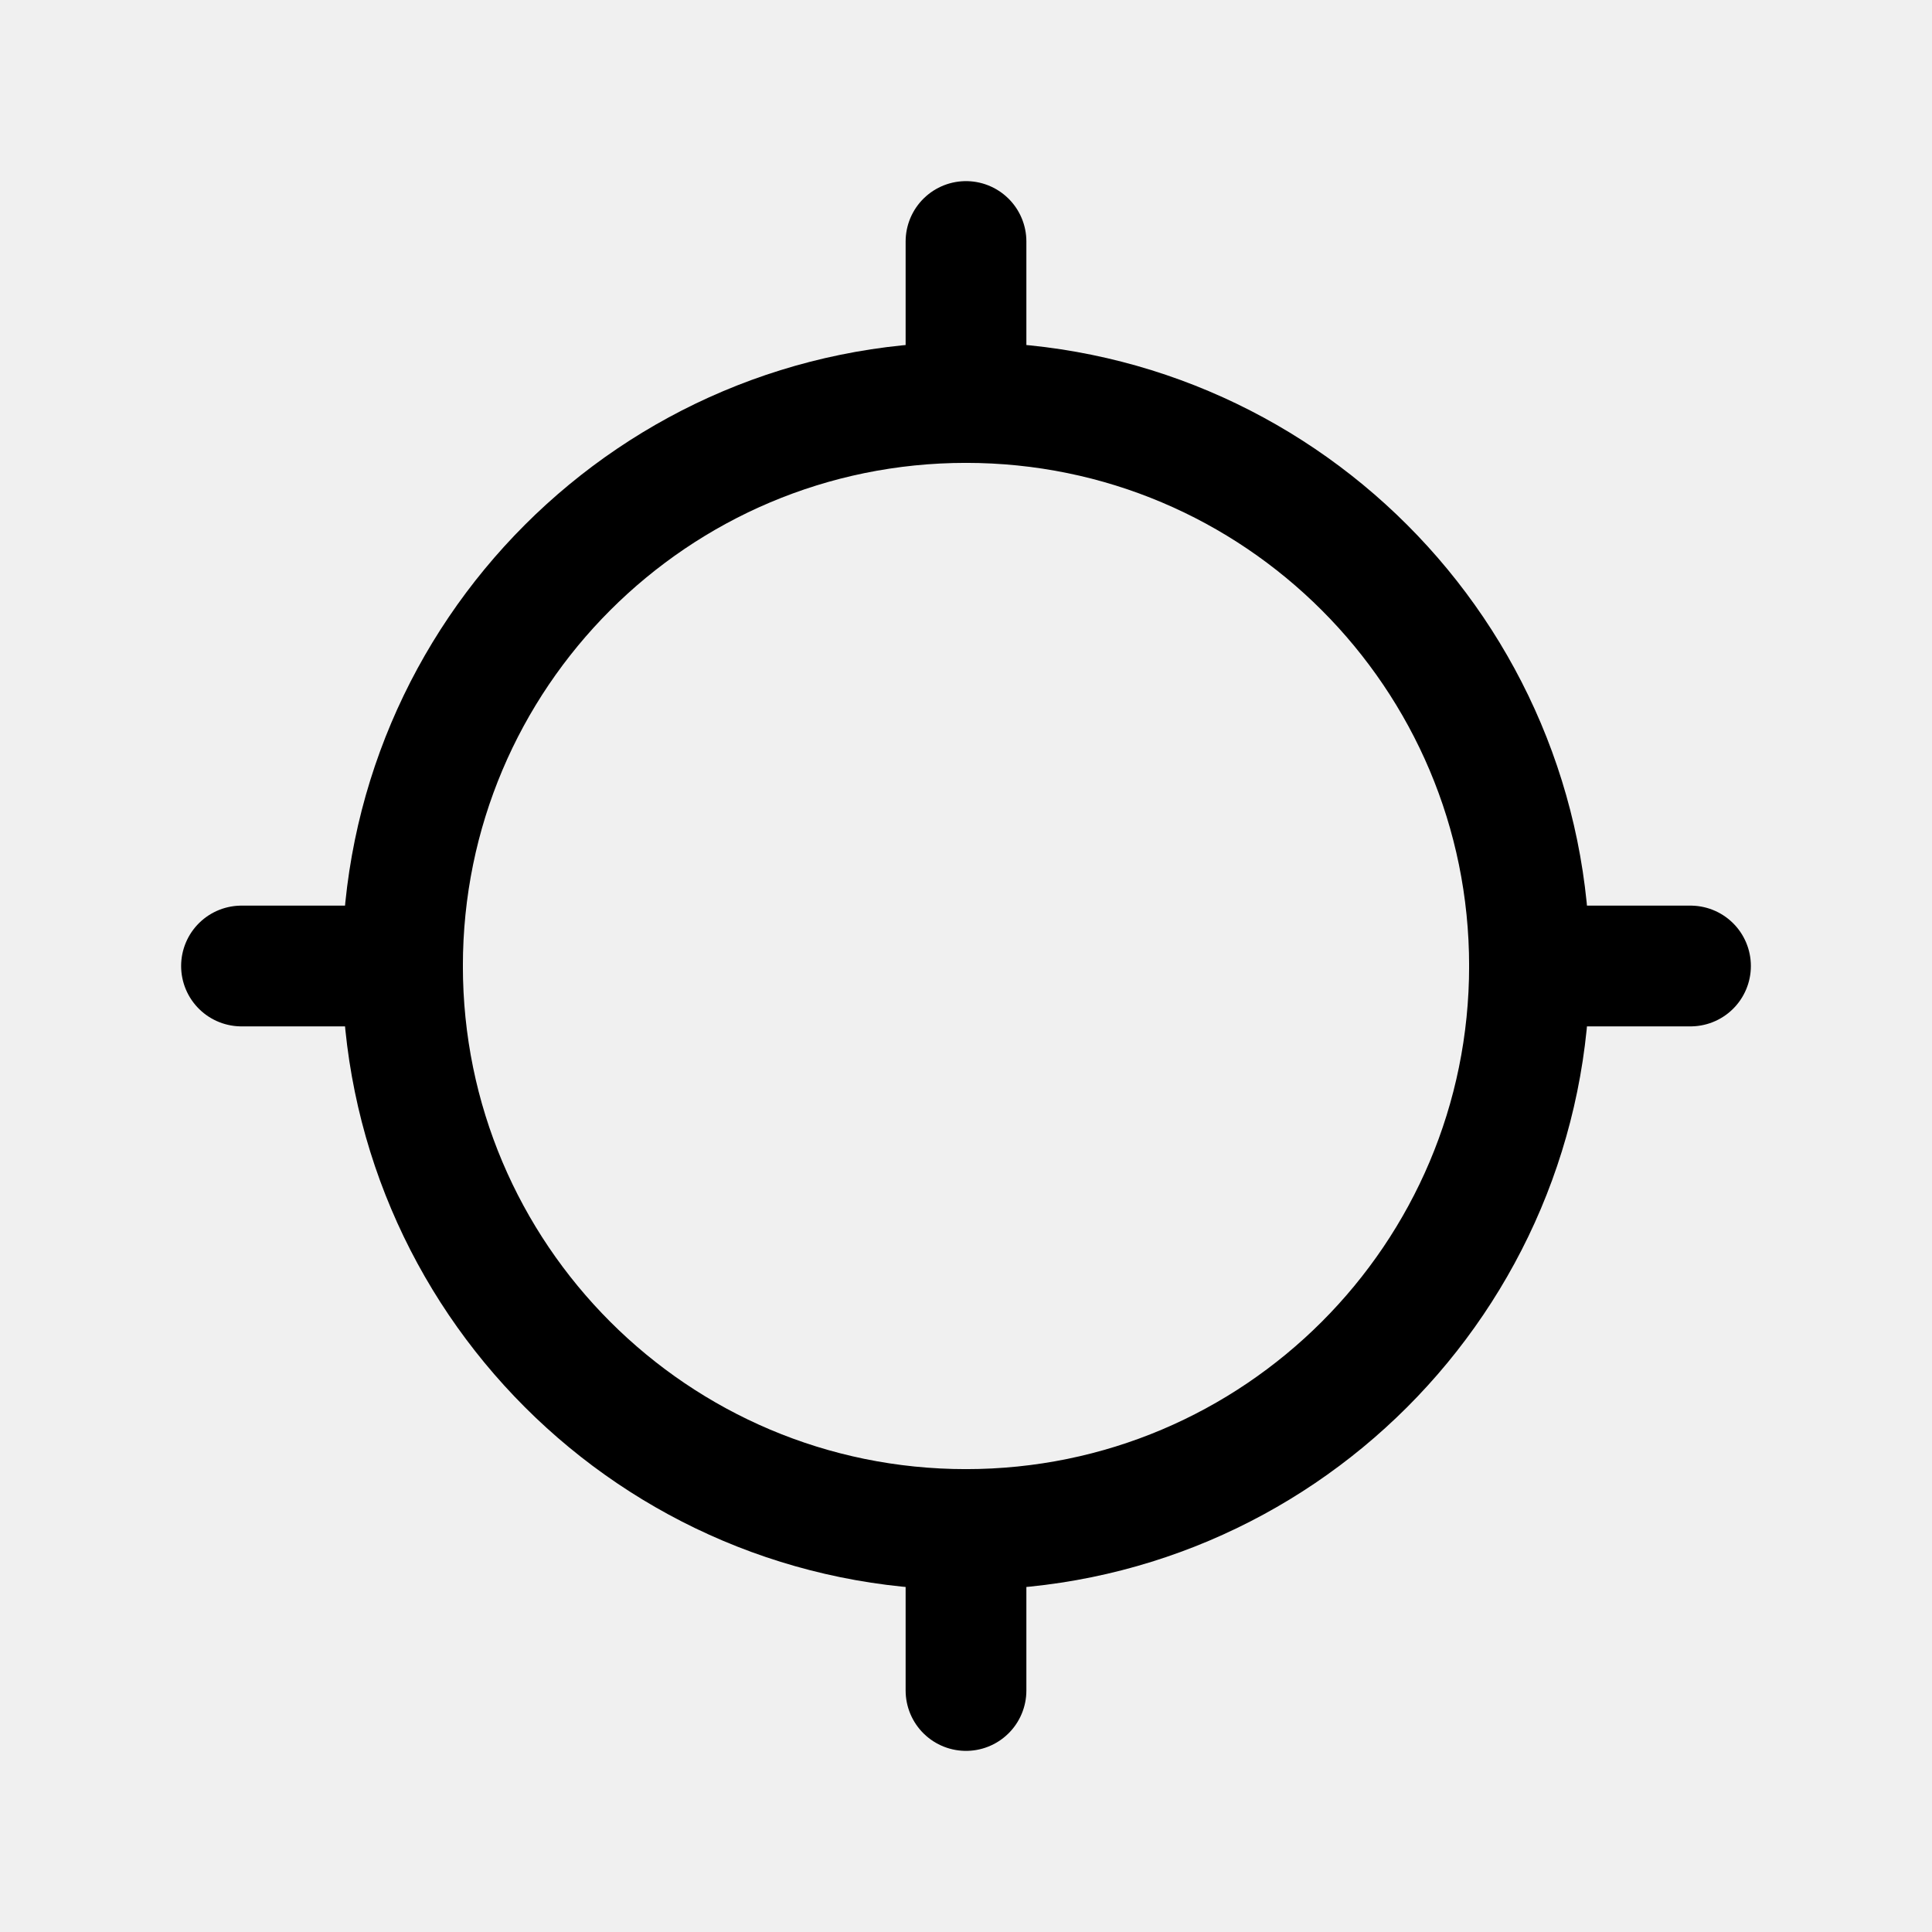
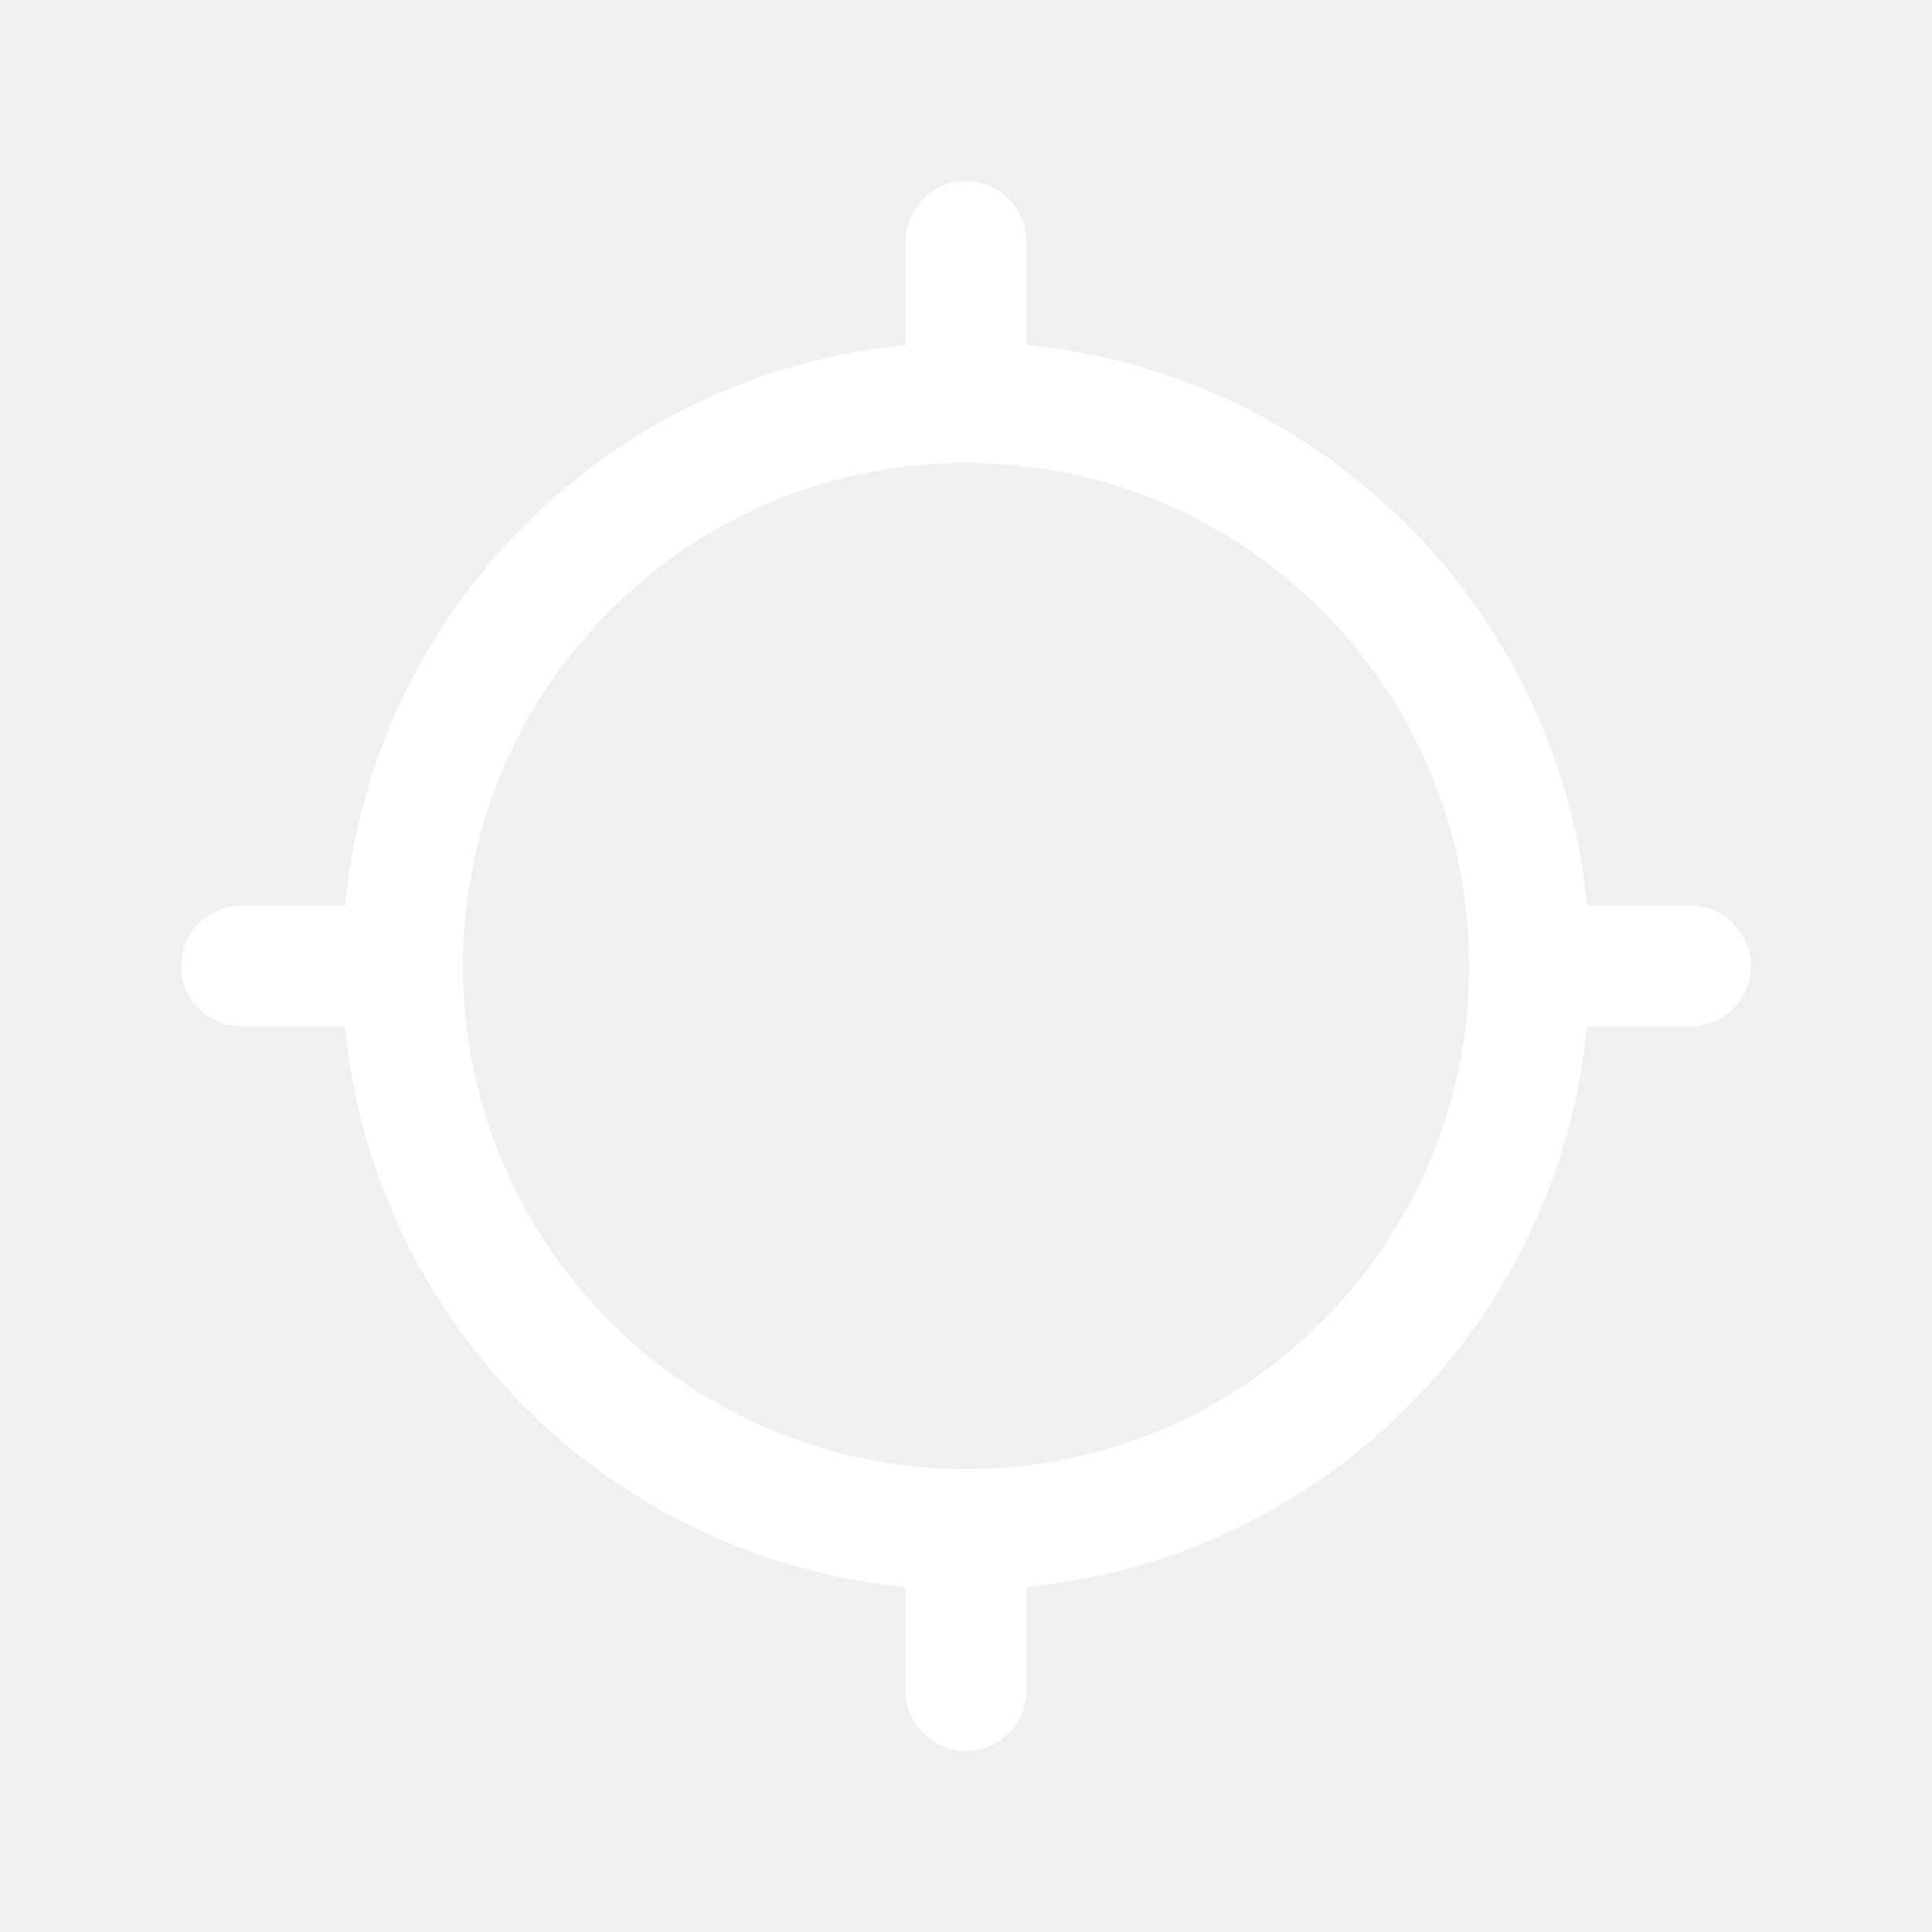
<svg xmlns="http://www.w3.org/2000/svg" width="36px" height="36px" viewBox="0 0 24 24" fill="none">
-   <path d="M12 19C15.866 19 19 15.866 19 12C19 8.134 15.866 5 12 5C8.134 5 5 8.134 5 12C5 15.866 8.134 19 12 19Z" stroke="currentColor" stroke-width="1.5" stroke-linecap="round" stroke-linejoin="round" />
-   <path d="M12 19V21" stroke="currentColor" stroke-width="1.5" stroke-linecap="round" stroke-linejoin="round" />
-   <path d="M5 12H3" stroke="currentColor" stroke-width="1.5" stroke-linecap="round" stroke-linejoin="round" />
-   <path d="M12 5V3" stroke="currentColor" stroke-width="1.5" stroke-linecap="round" stroke-linejoin="round" />
-   <path d="M19 12H21" stroke="currentColor" stroke-width="1.5" stroke-linecap="round" stroke-linejoin="round" />
+   <path d="M12 19C15.866 19 19 15.866 19 12C19 8.134 15.866 5 12 5C8.134 5 5 8.134 5 12C5 15.866 8.134 19 12 19Z" stroke="#ffffff" stroke-width="1.5" stroke-linecap="round" stroke-linejoin="round" />
+   <path d="M12 19V21" stroke="#ffffff" stroke-width="1.5" stroke-linecap="round" stroke-linejoin="round" />
+   <path d="M5 12H3" stroke="#ffffff" stroke-width="1.5" stroke-linecap="round" stroke-linejoin="round" />
+   <path d="M12 5V3" stroke="#ffffff" stroke-width="1.5" stroke-linecap="round" stroke-linejoin="round" />
+   <path d="M19 12H21" stroke="#ffffff" stroke-width="1.5" stroke-linecap="round" stroke-linejoin="round" />
</svg>
